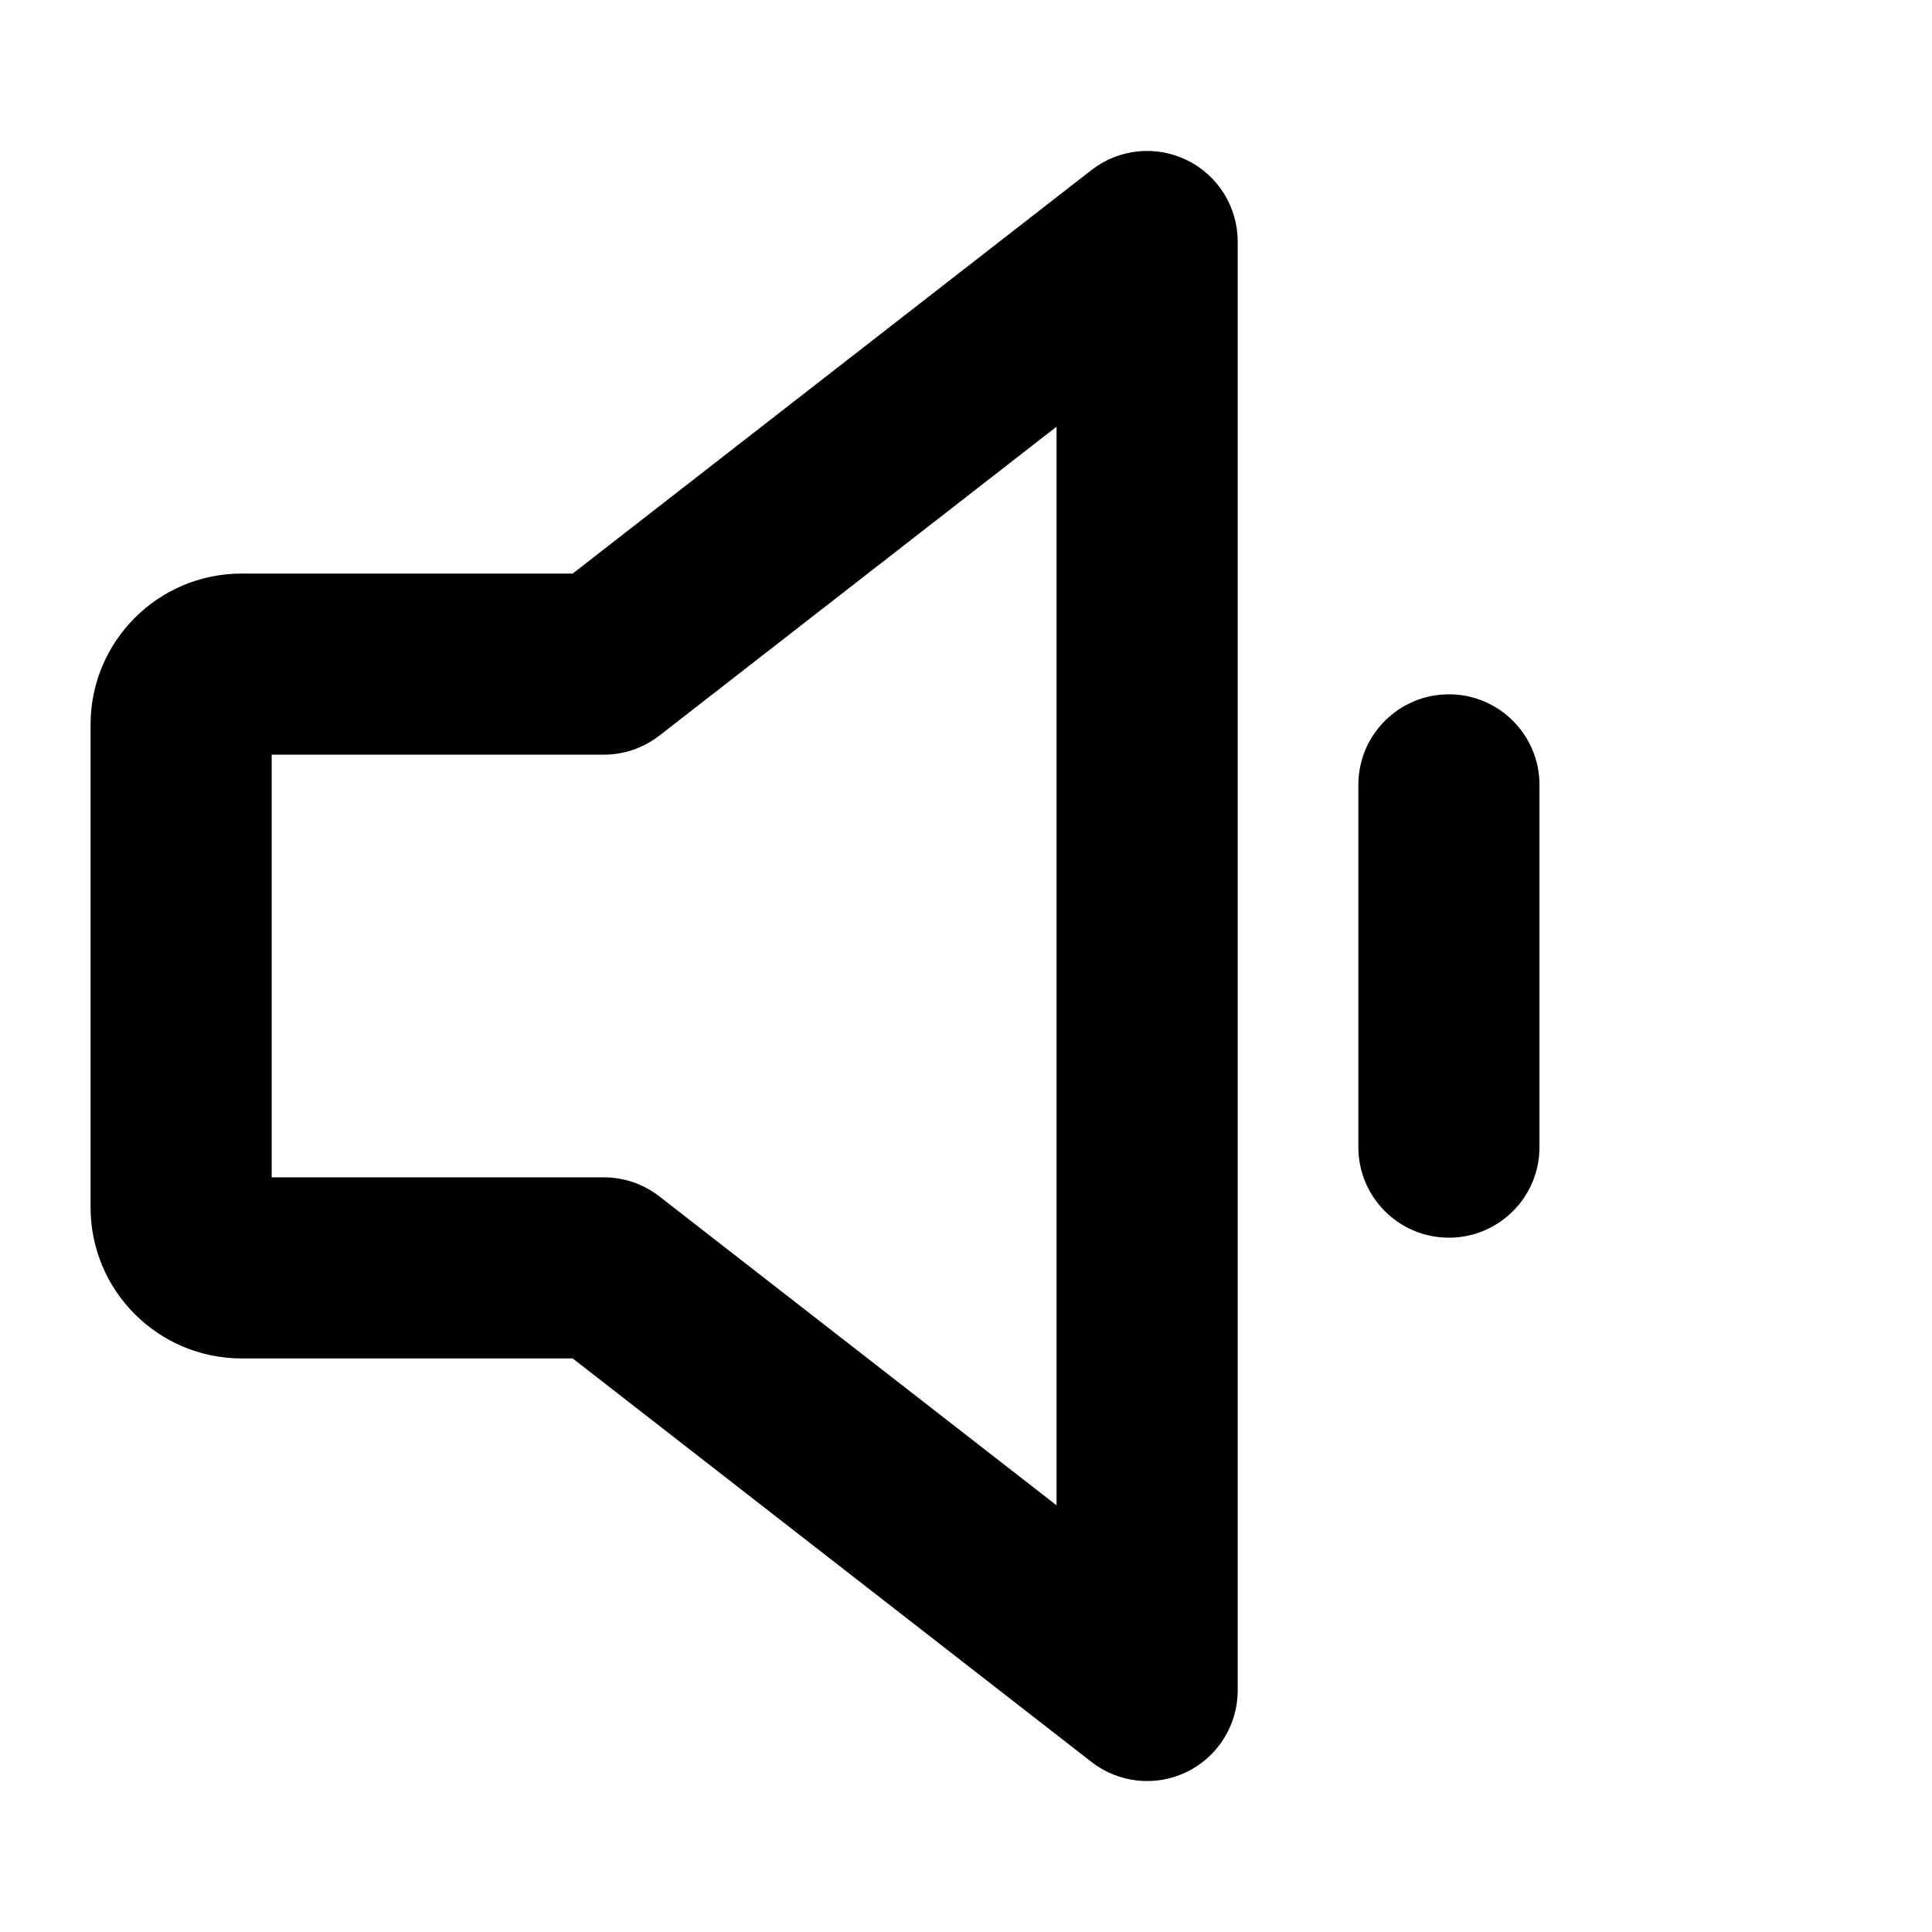
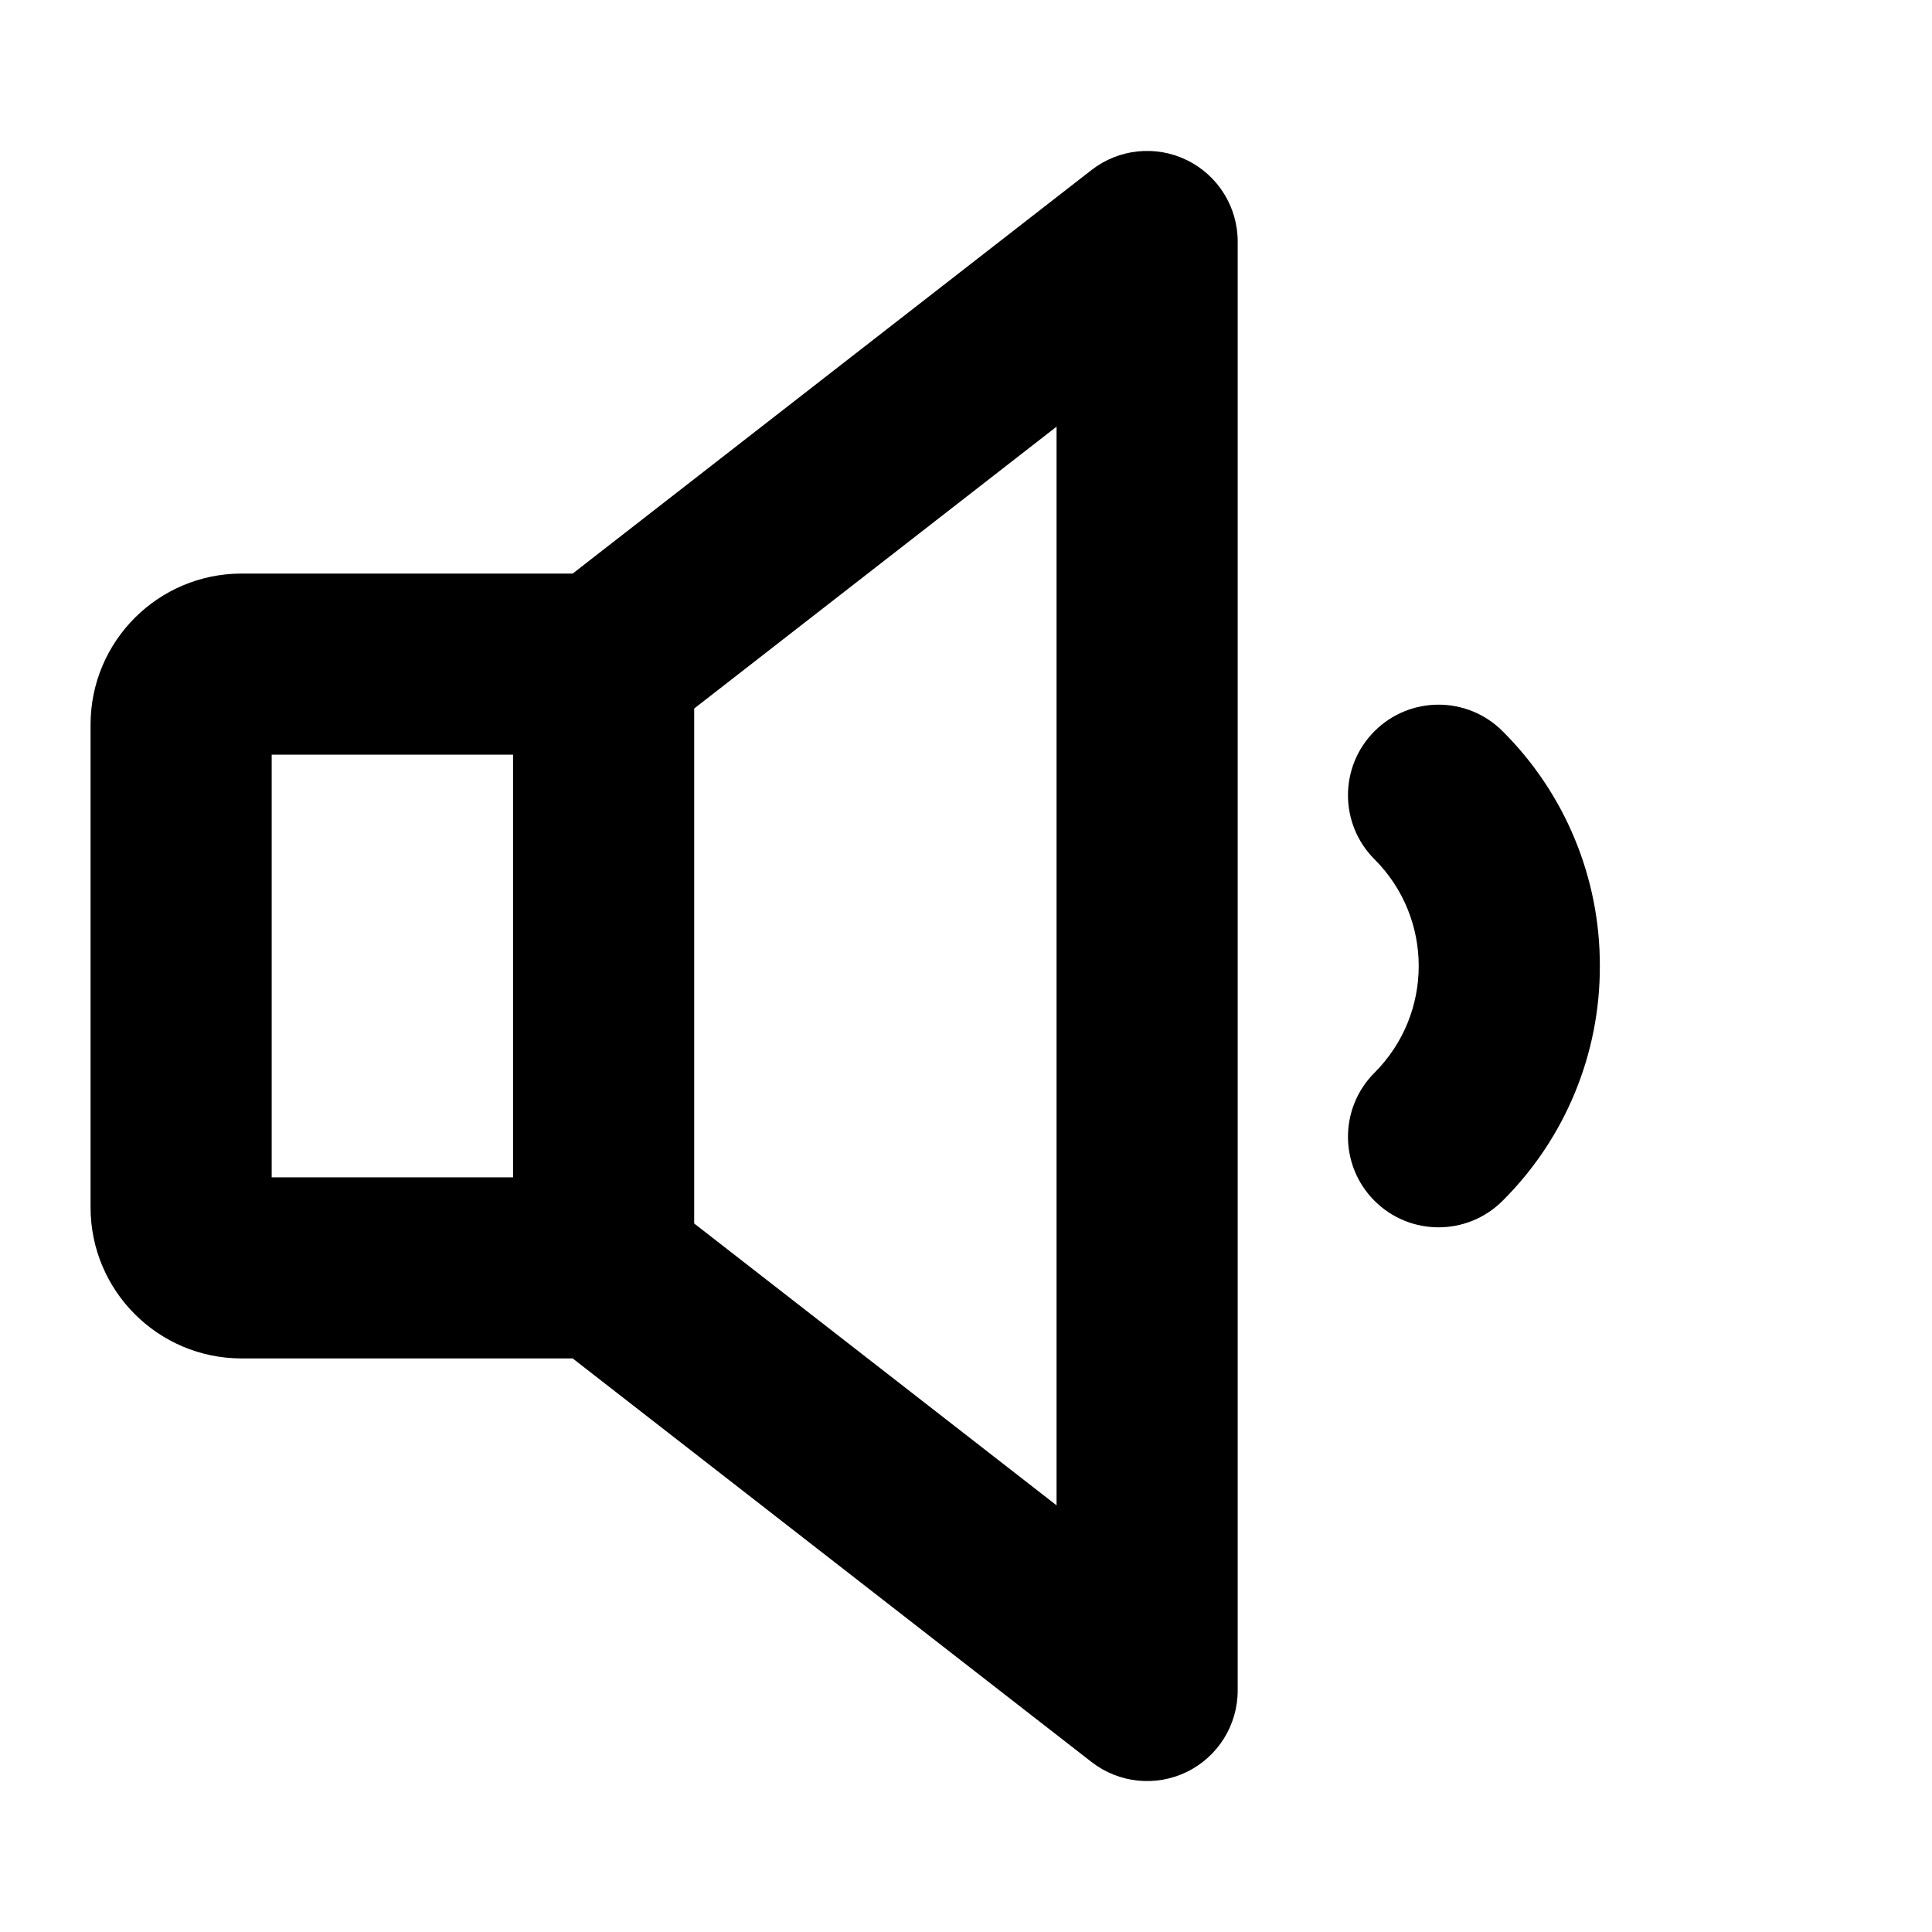
<svg xmlns="http://www.w3.org/2000/svg" width="256px" height="256px" viewBox="0 0 256 256" id="Flat">
-   <path d="M157.272,21.22a11.998,11.998,0,0,0-12.64,1.308L75.883,76H32A20.022,20.022,0,0,0,12,96v64a20.022,20.022,0,0,0,20,20H75.883l68.75,53.473A12,12,0,0,0,164,224V32A12.001,12.001,0,0,0,157.272,21.22ZM140,199.465l-52.633-40.938A12.002,12.002,0,0,0,80,156H36V100H80a12.002,12.002,0,0,0,7.367-2.527L140,56.535ZM203.988,104v48a12,12,0,0,1-24,0V104a12,12,0,0,1,24,0Z" />
+   <path d="M157.272,21.22a11.998,11.998,0,0,0-12.64,1.308L75.883,76H32A20.022,20.022,0,0,0,12,96v64a20.022,20.022,0,0,0,20,20H75.883l68.75,53.473A12,12,0,0,0,164,224V32A12.001,12.001,0,0,0,157.272,21.22ZM36,100H67.982v56H36Zm104,99.465L91.982,162.117V93.883L140,56.535ZM211.988,128a43.709,43.709,0,0,1-12.889,31.113,12,12,0,0,1-16.969-16.973,19.997,19.997,0,0,0,0-28.281,12,12,0,1,1,16.969-16.973A43.709,43.709,0,0,1,211.988,128Z" />
</svg>
